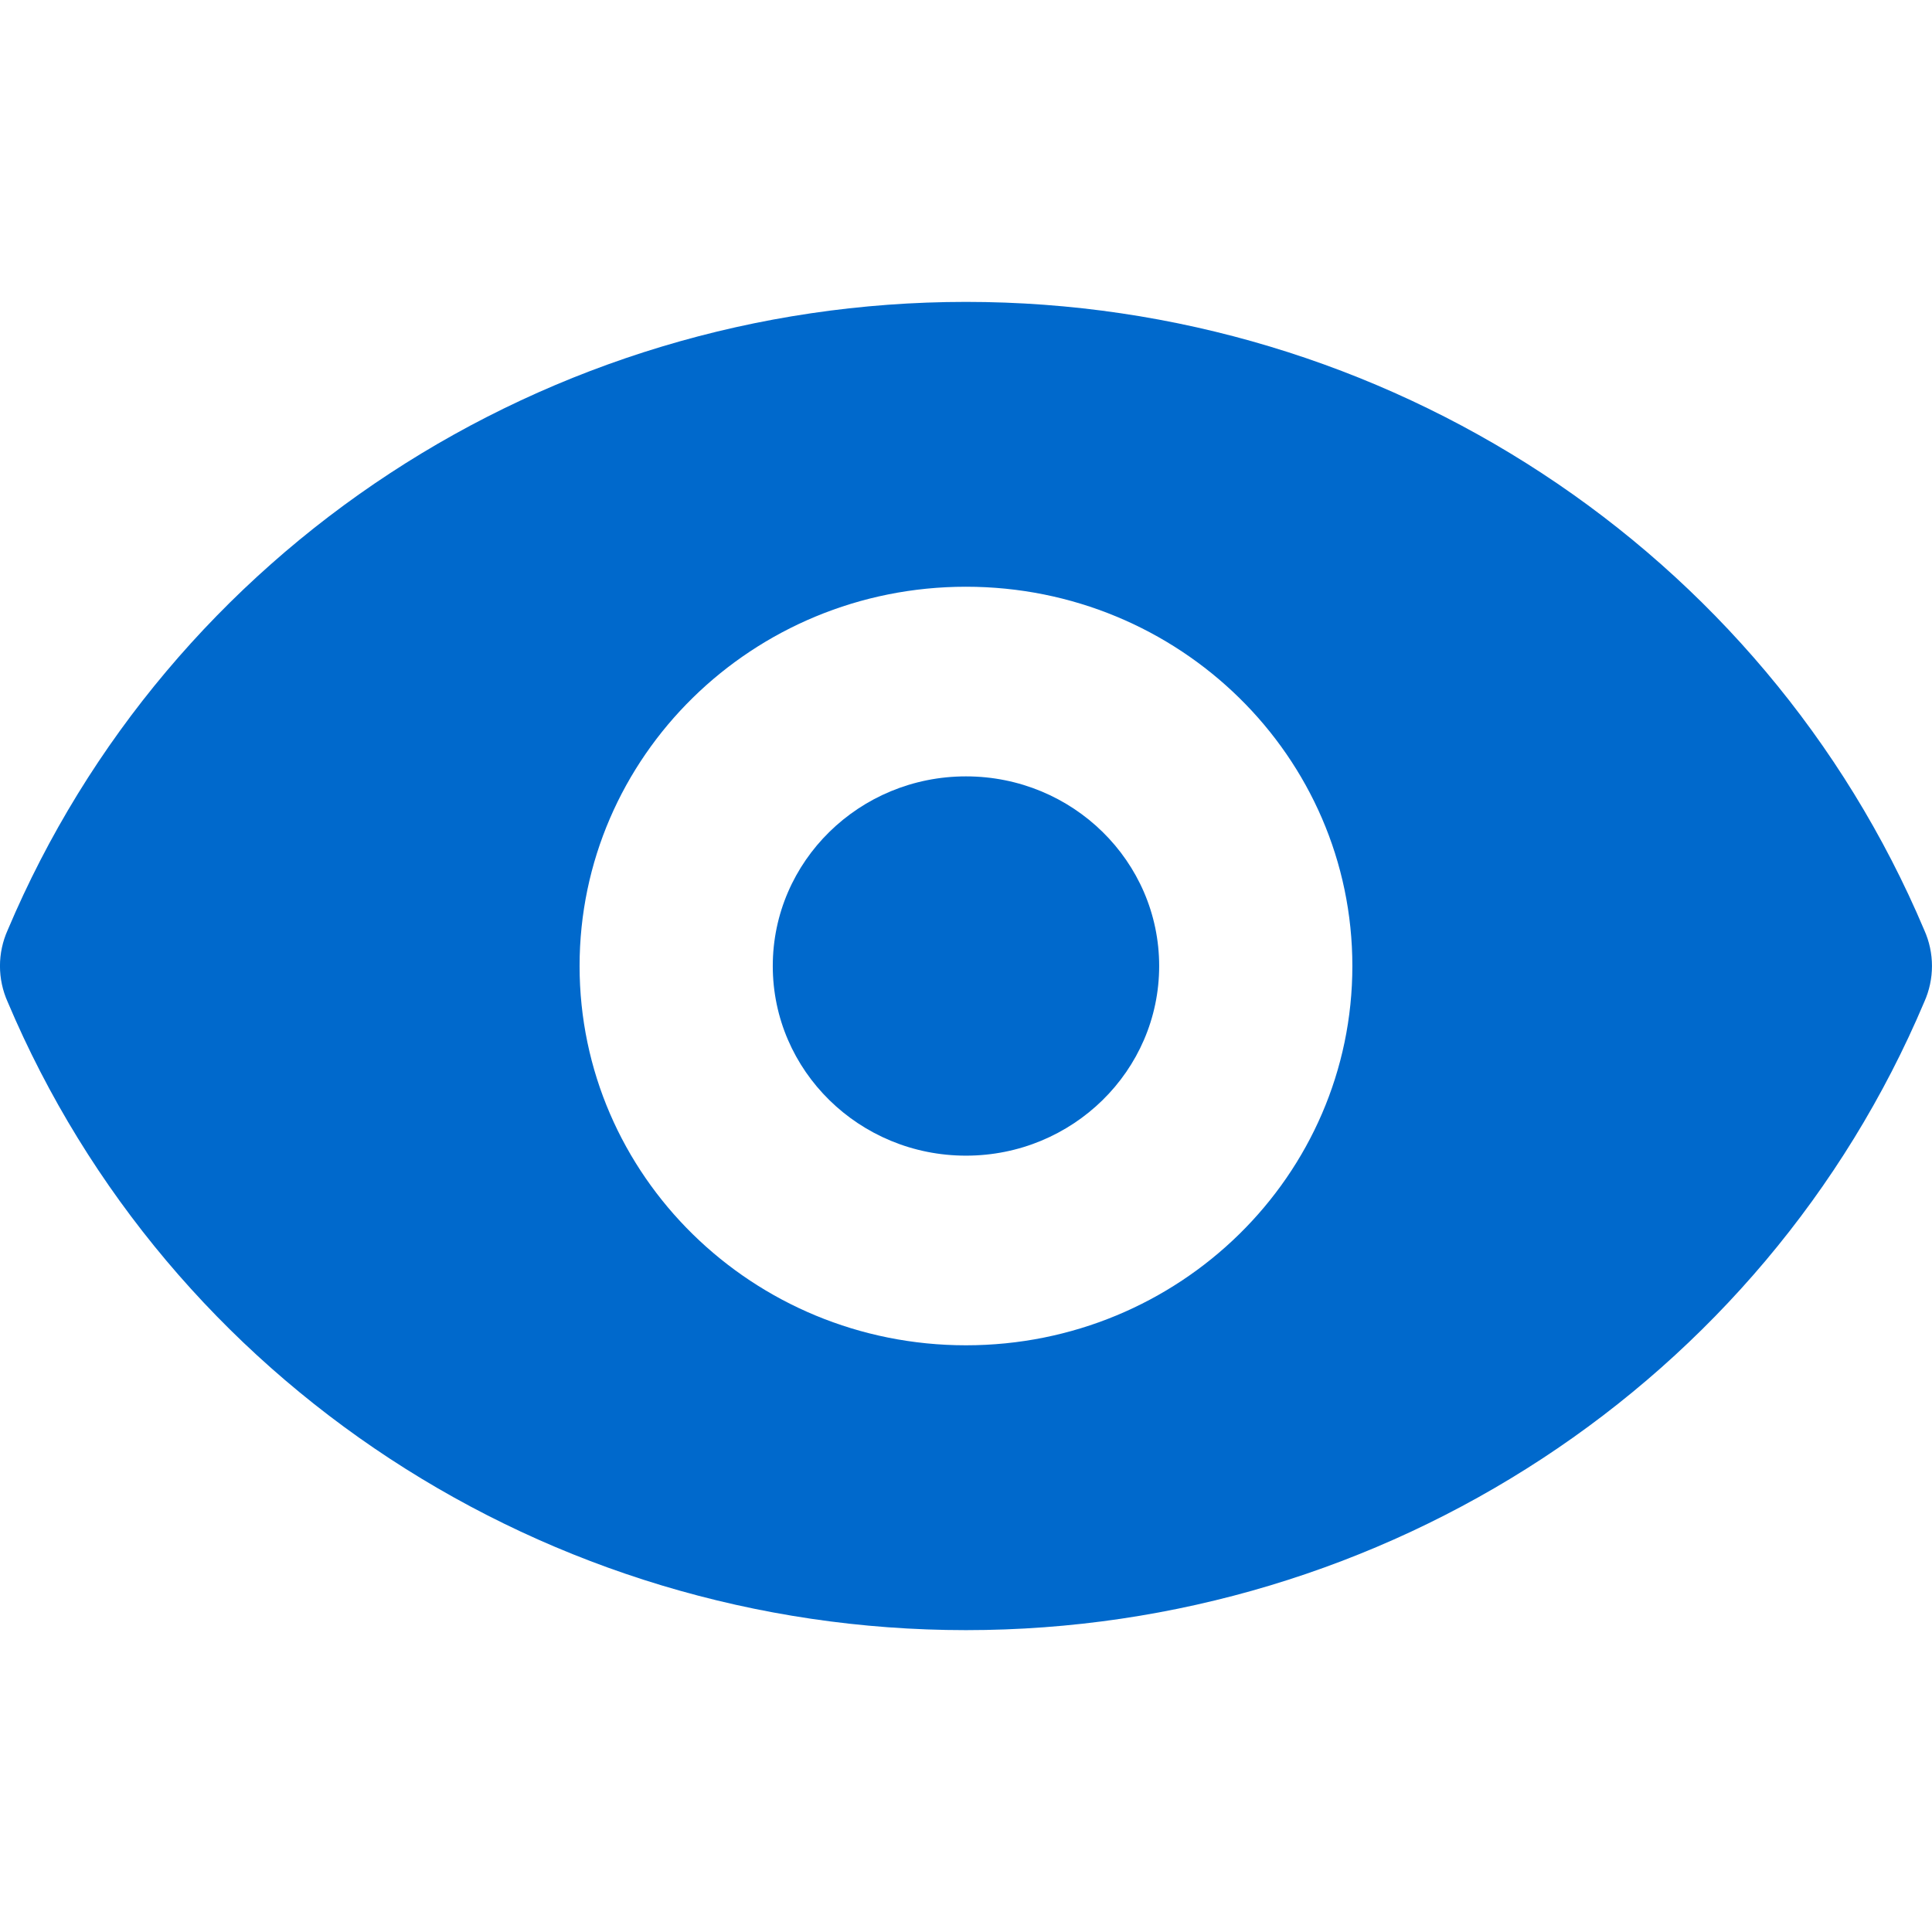
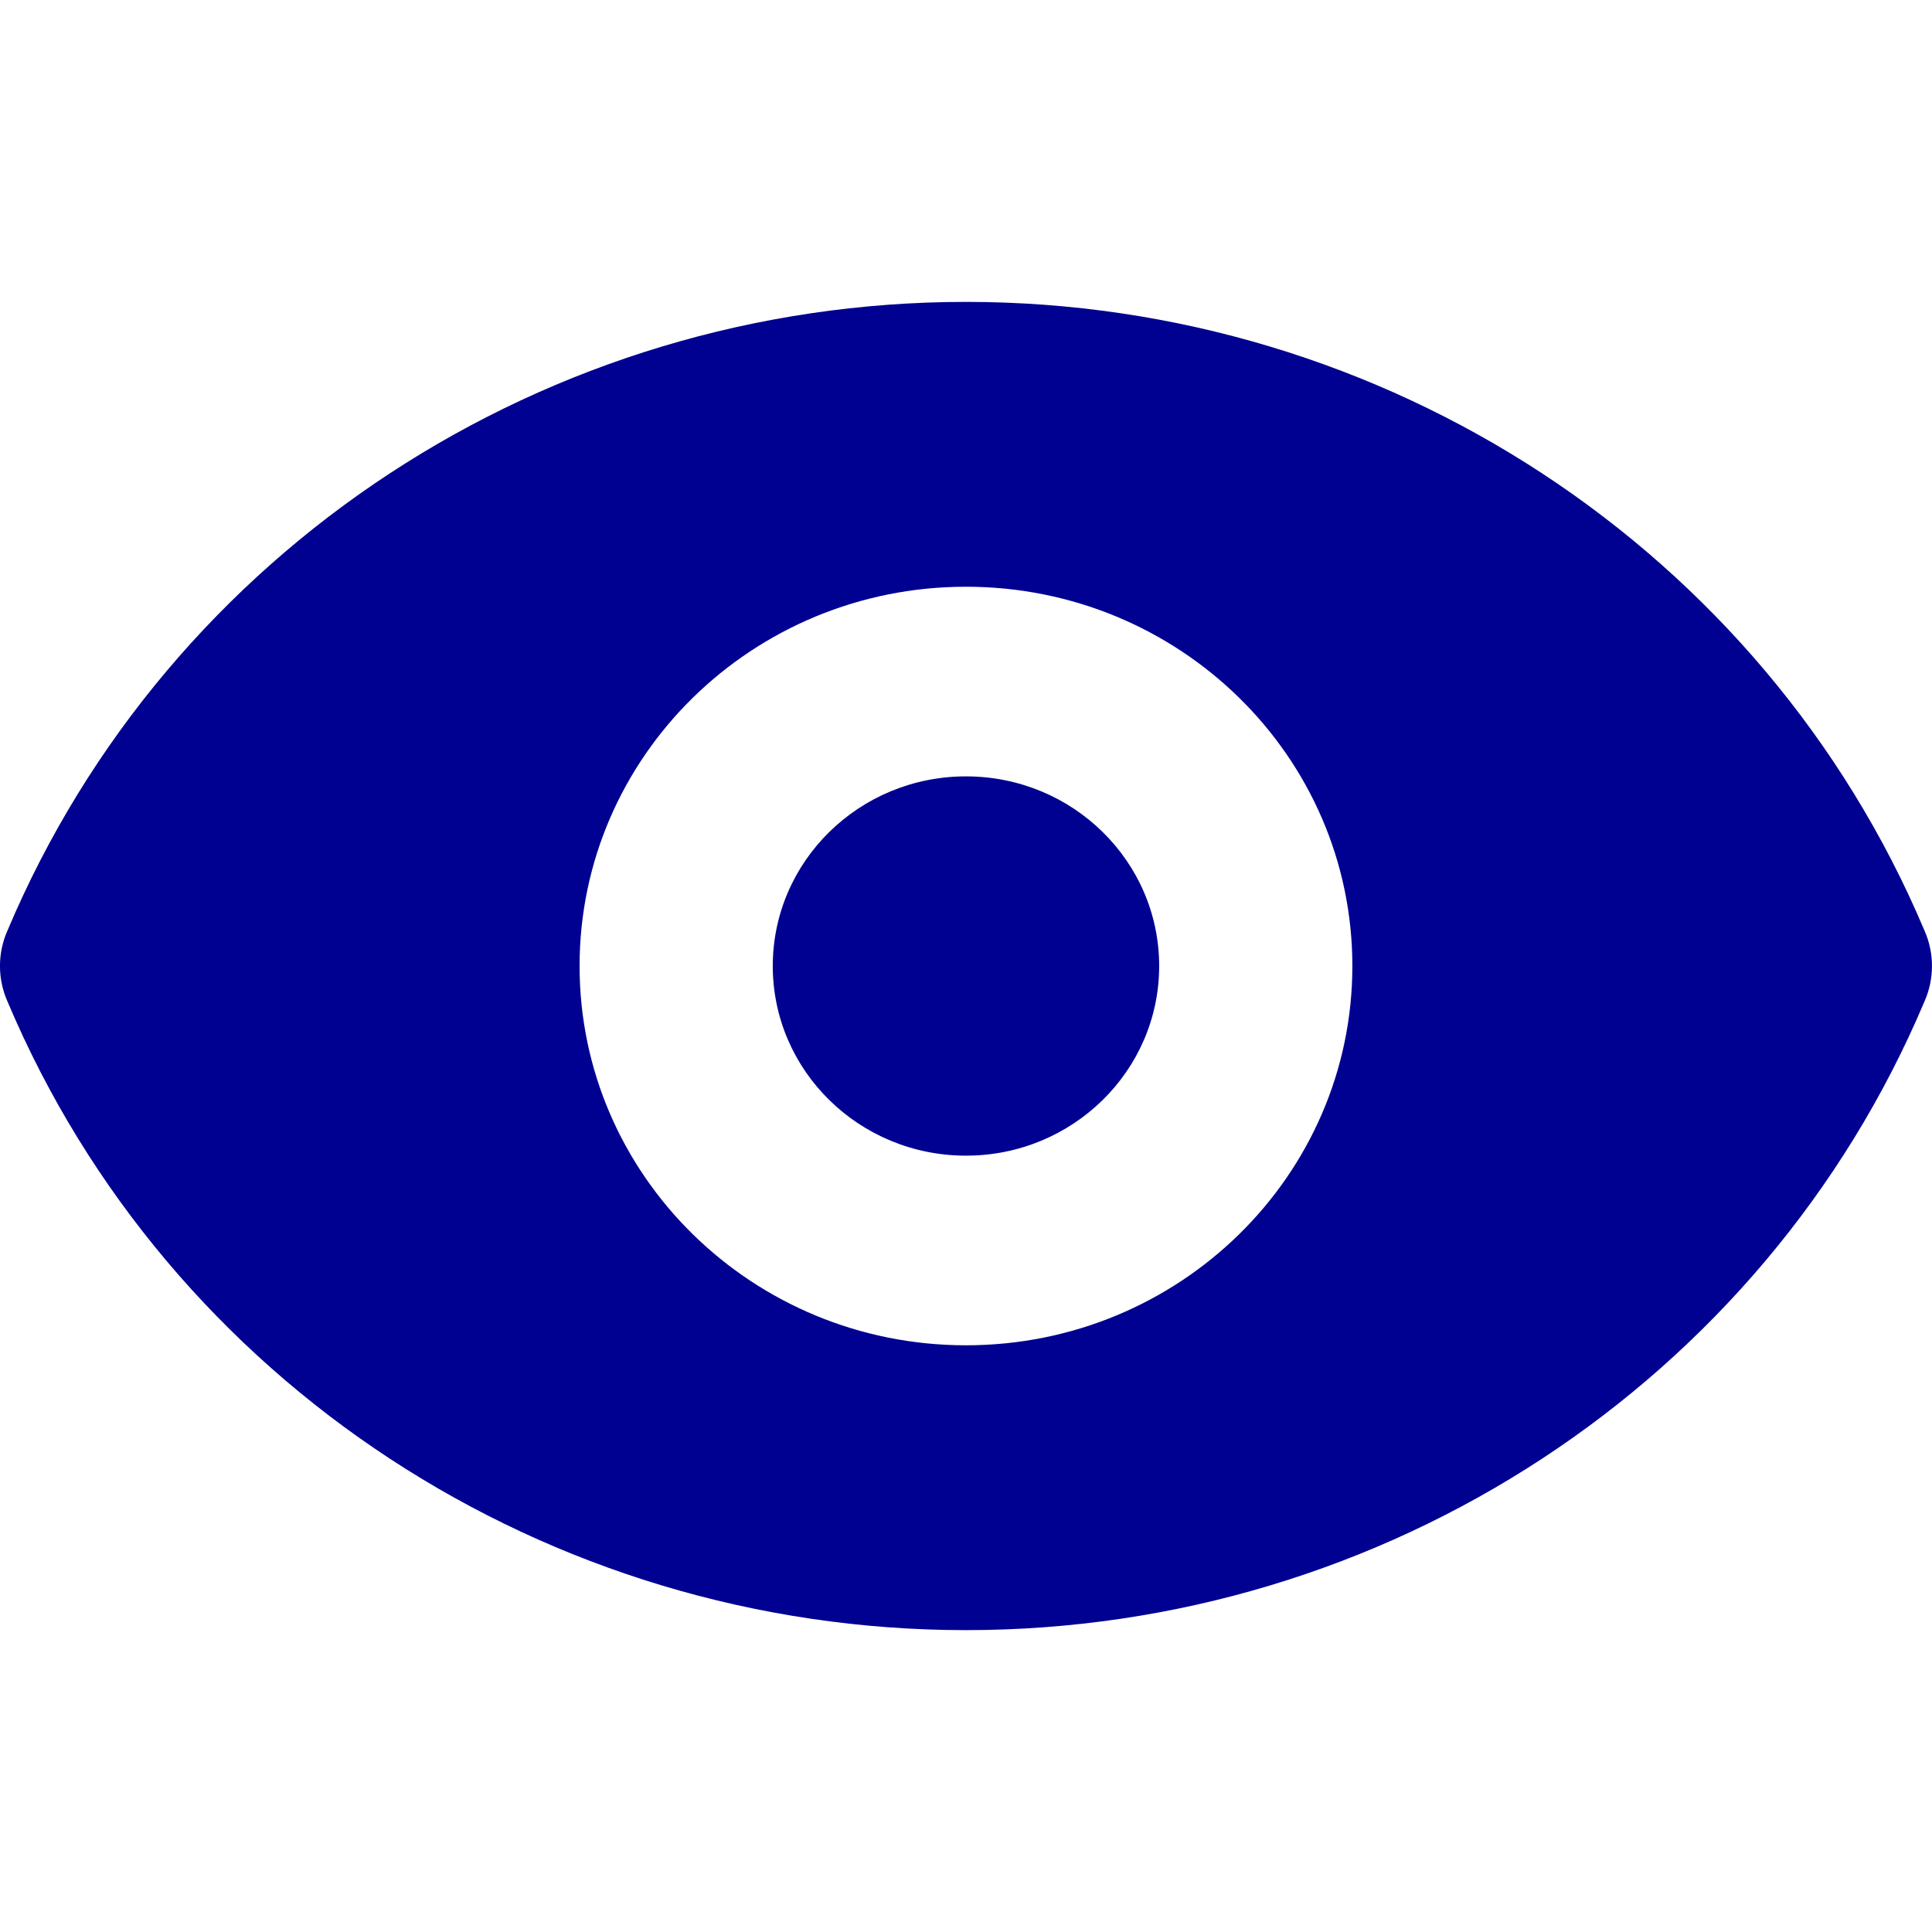
<svg xmlns="http://www.w3.org/2000/svg" width="32" height="32">
-   <g data-name="Layer 78" transform="matrix(1.59996 0 0 1.57052 -3.2 -2.846)" fill="#0069cc">
+   <g data-name="Layer 78" transform="matrix(1.59996 0 0 1.57052 -3.2 -2.846)" fill="#000091">
    <circle cx="12" cy="12" r="2" />
    <path d="M21.92 11.62a10.74 10.74 0 0 0-19.84 0 .94.94 0 0 0 0 .76 10.74 10.74 0 0 0 19.84 0 .94.94 0 0 0 0-.76zM12 16a4 4 0 1 1 4-4 4 4 0 0 1-4 4z" />
  </g>
</svg>
